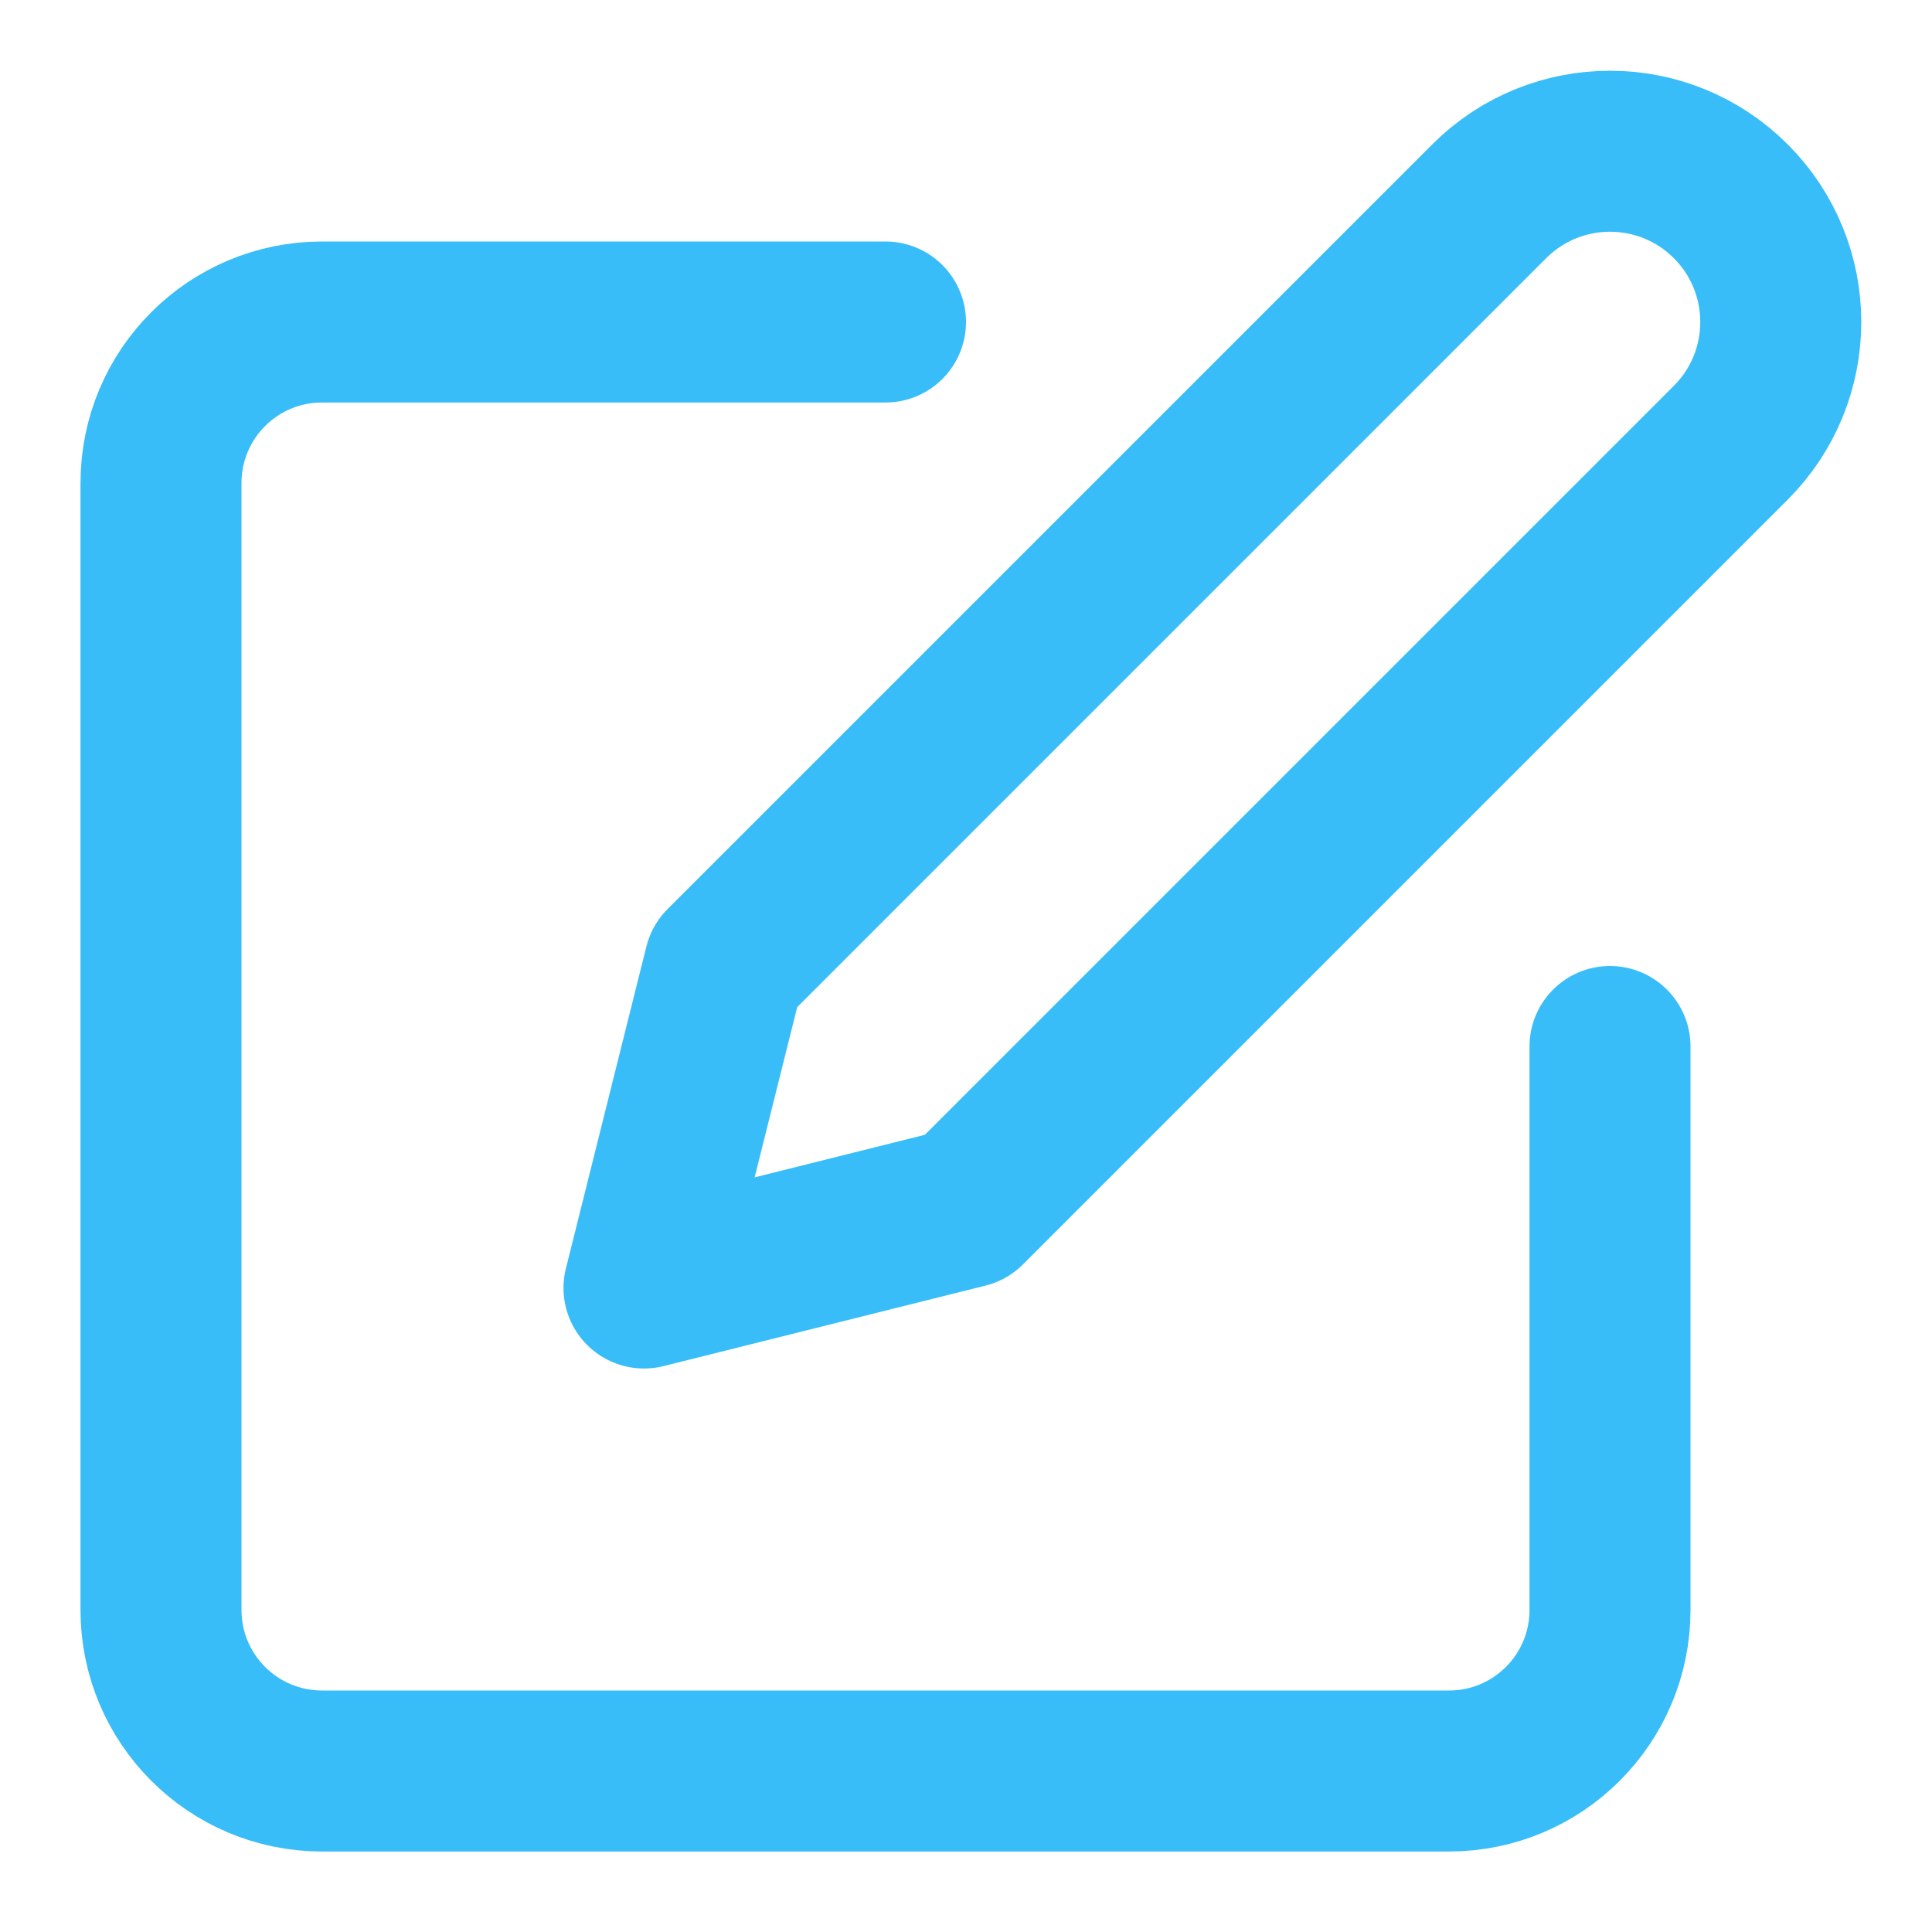
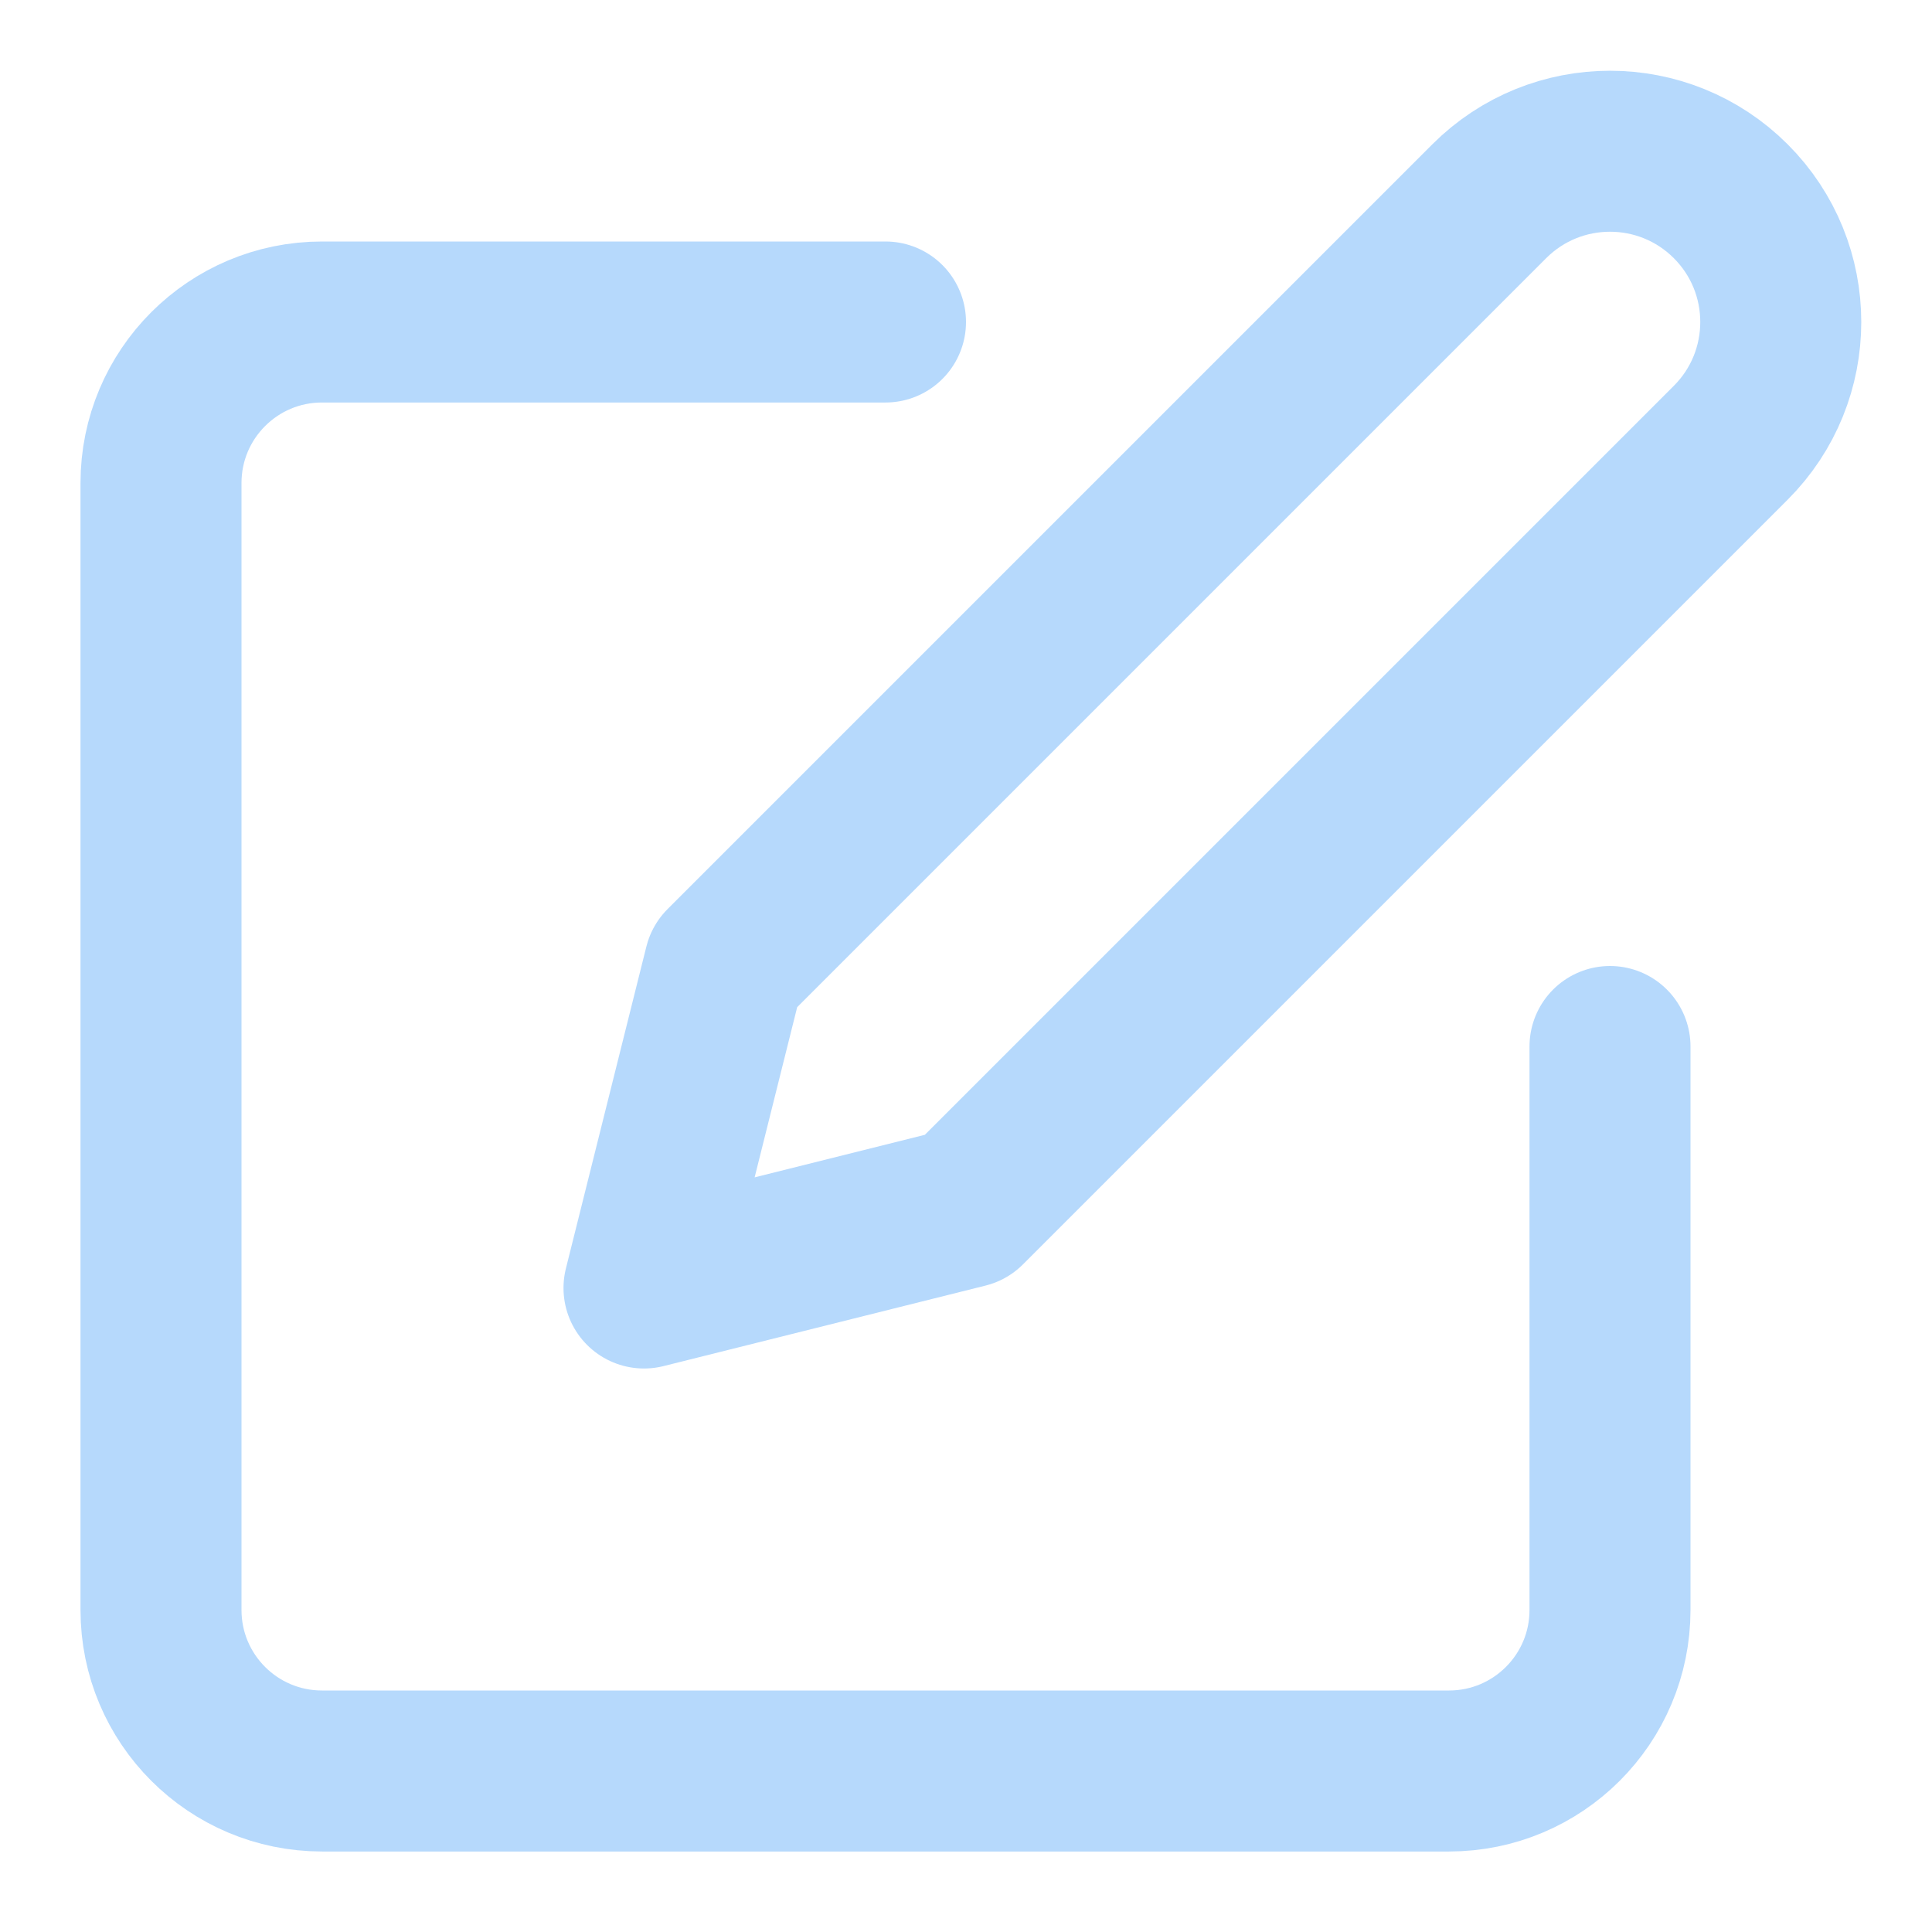
- <svg xmlns="http://www.w3.org/2000/svg" viewBox="0 0 24 24" width="24" height="24" fill="none" stroke="#38bdf8" stroke-width="2" stroke-linecap="round" stroke-linejoin="round">
+ <svg xmlns="http://www.w3.org/2000/svg" viewBox="0 0 24 24" width="24" height="24" fill="none" stroke="#b6d9fc" stroke-width="2" stroke-linecap="round" stroke-linejoin="round">
  <path d="M11 4H4a2 2 0 0 0-2 2v14a2 2 0 0 0 2 2h14a2 2 0 0 0 2-2v-7" />
  <path d="M18.5 2.5a2.121 2.121 0 0 1 3 3L12 15l-4 1 1-4 9.5-9.5z" />
</svg>
